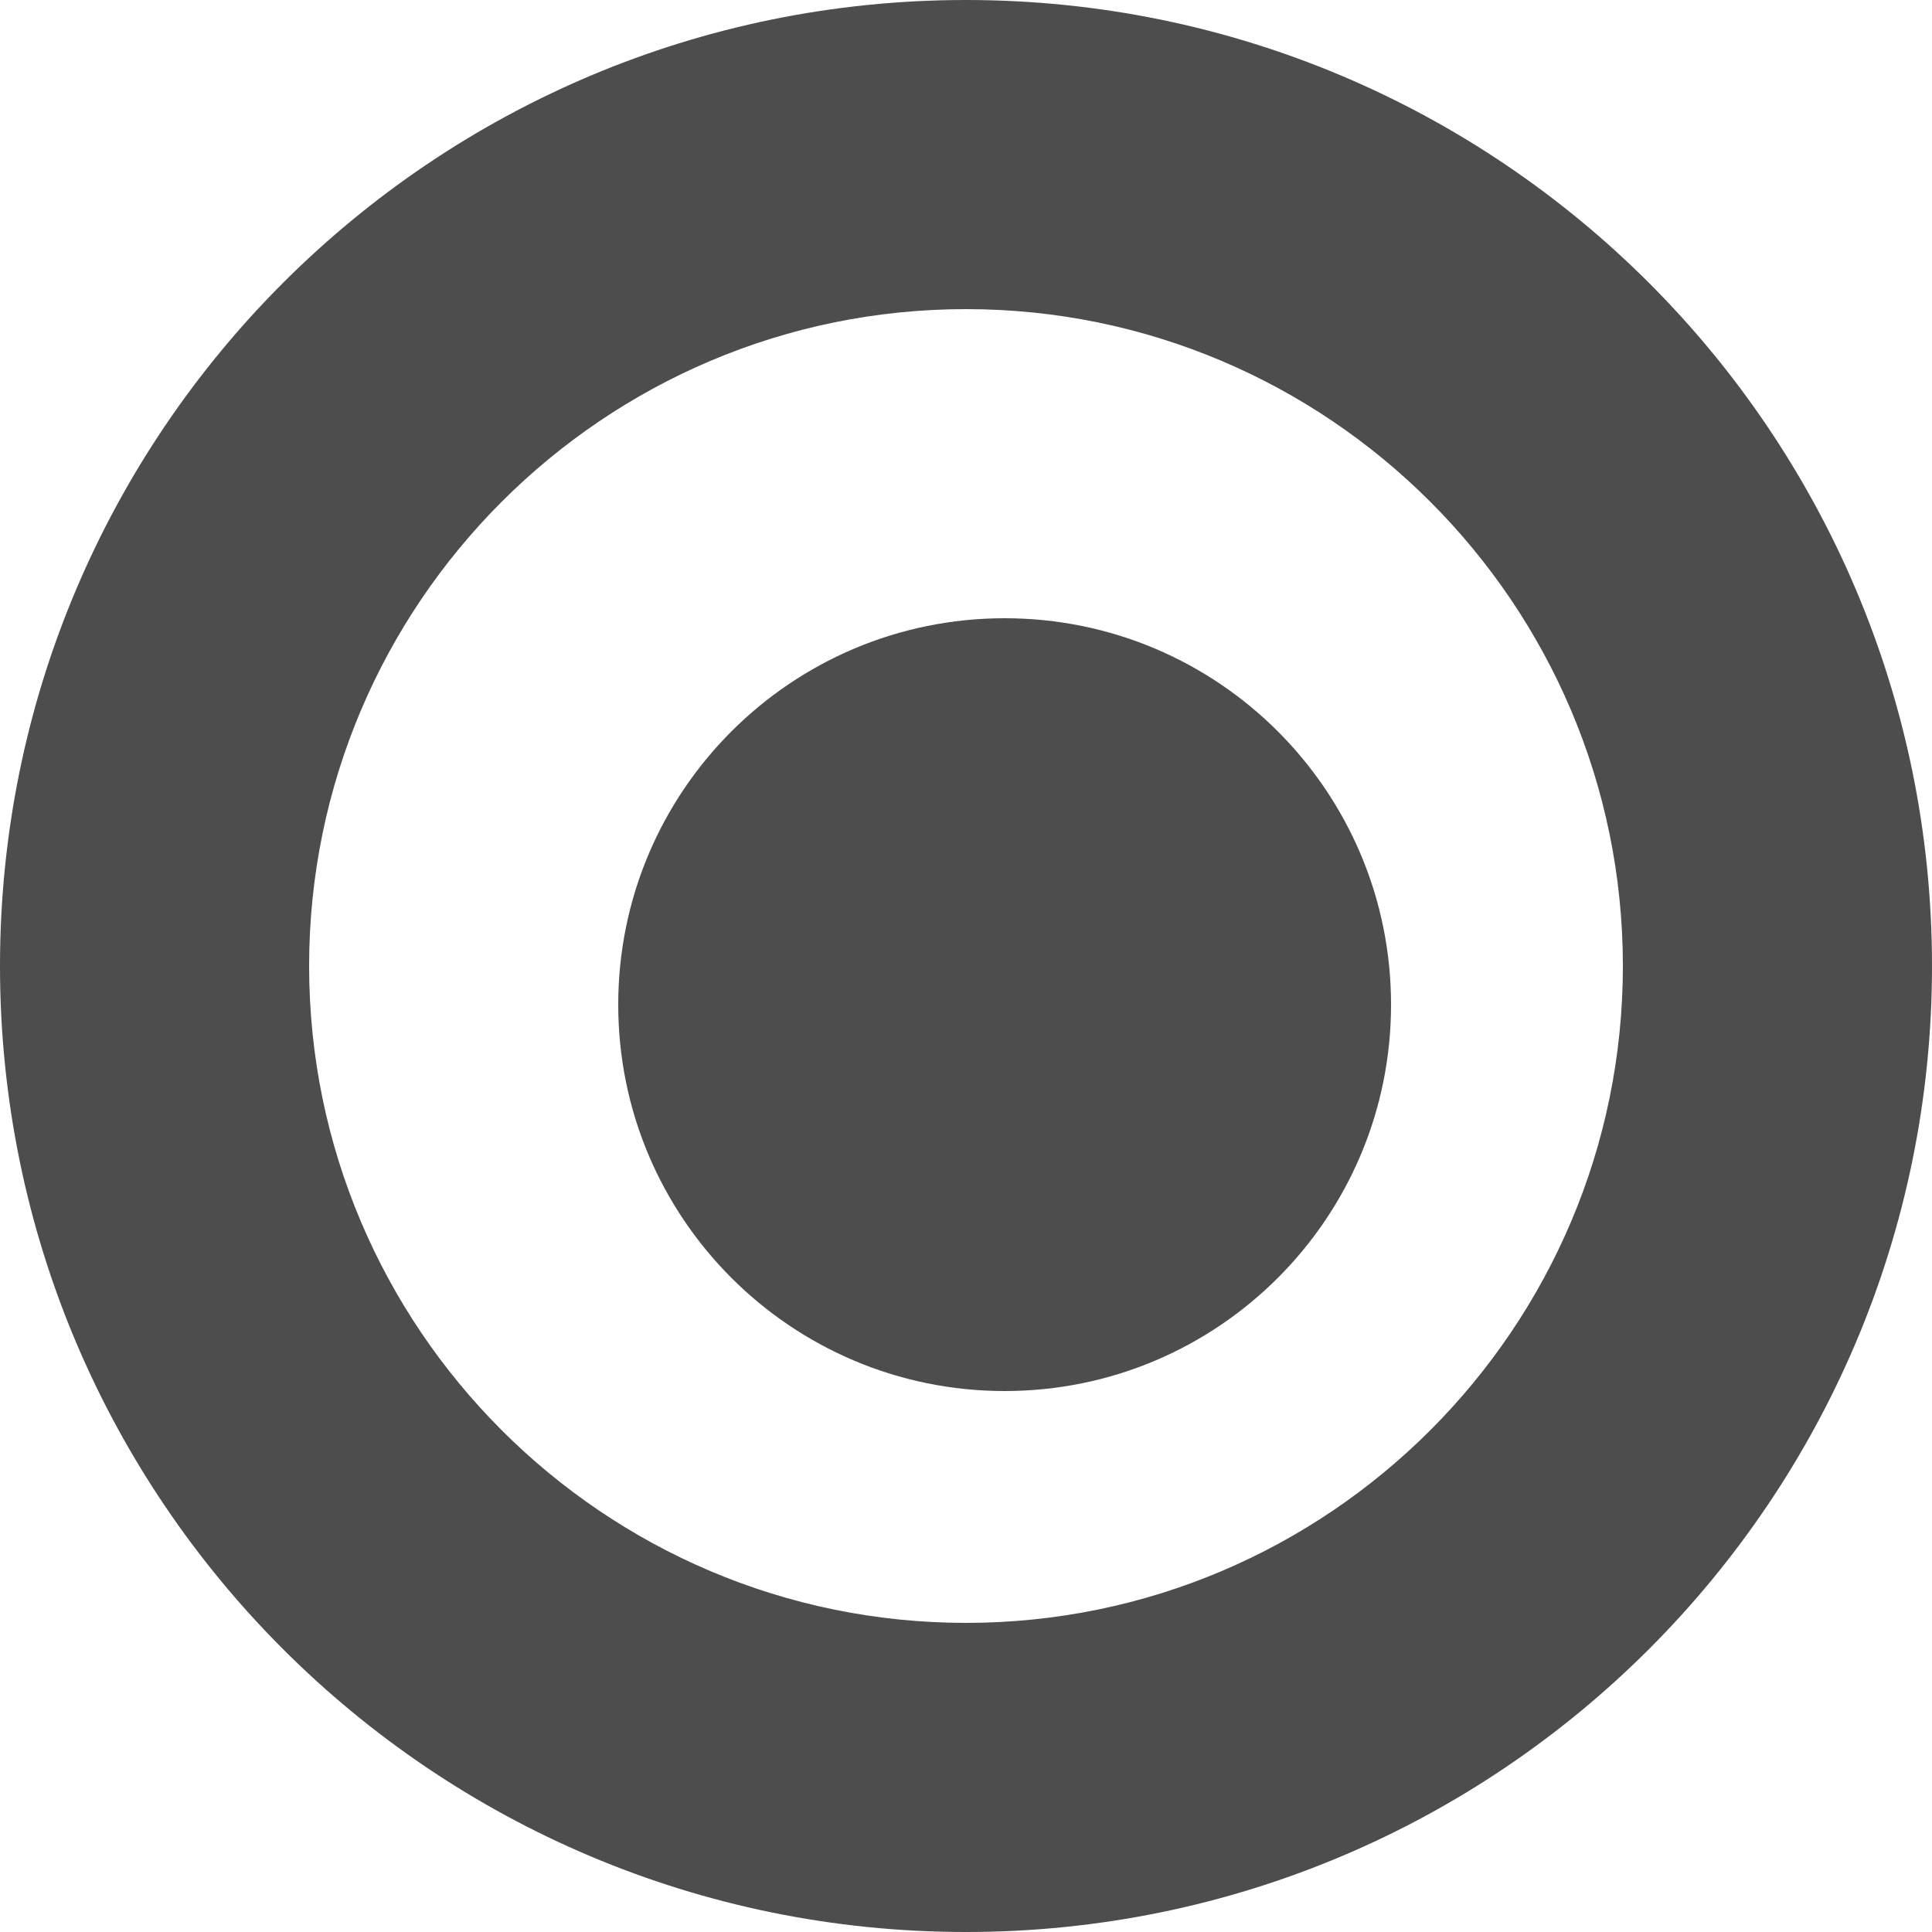
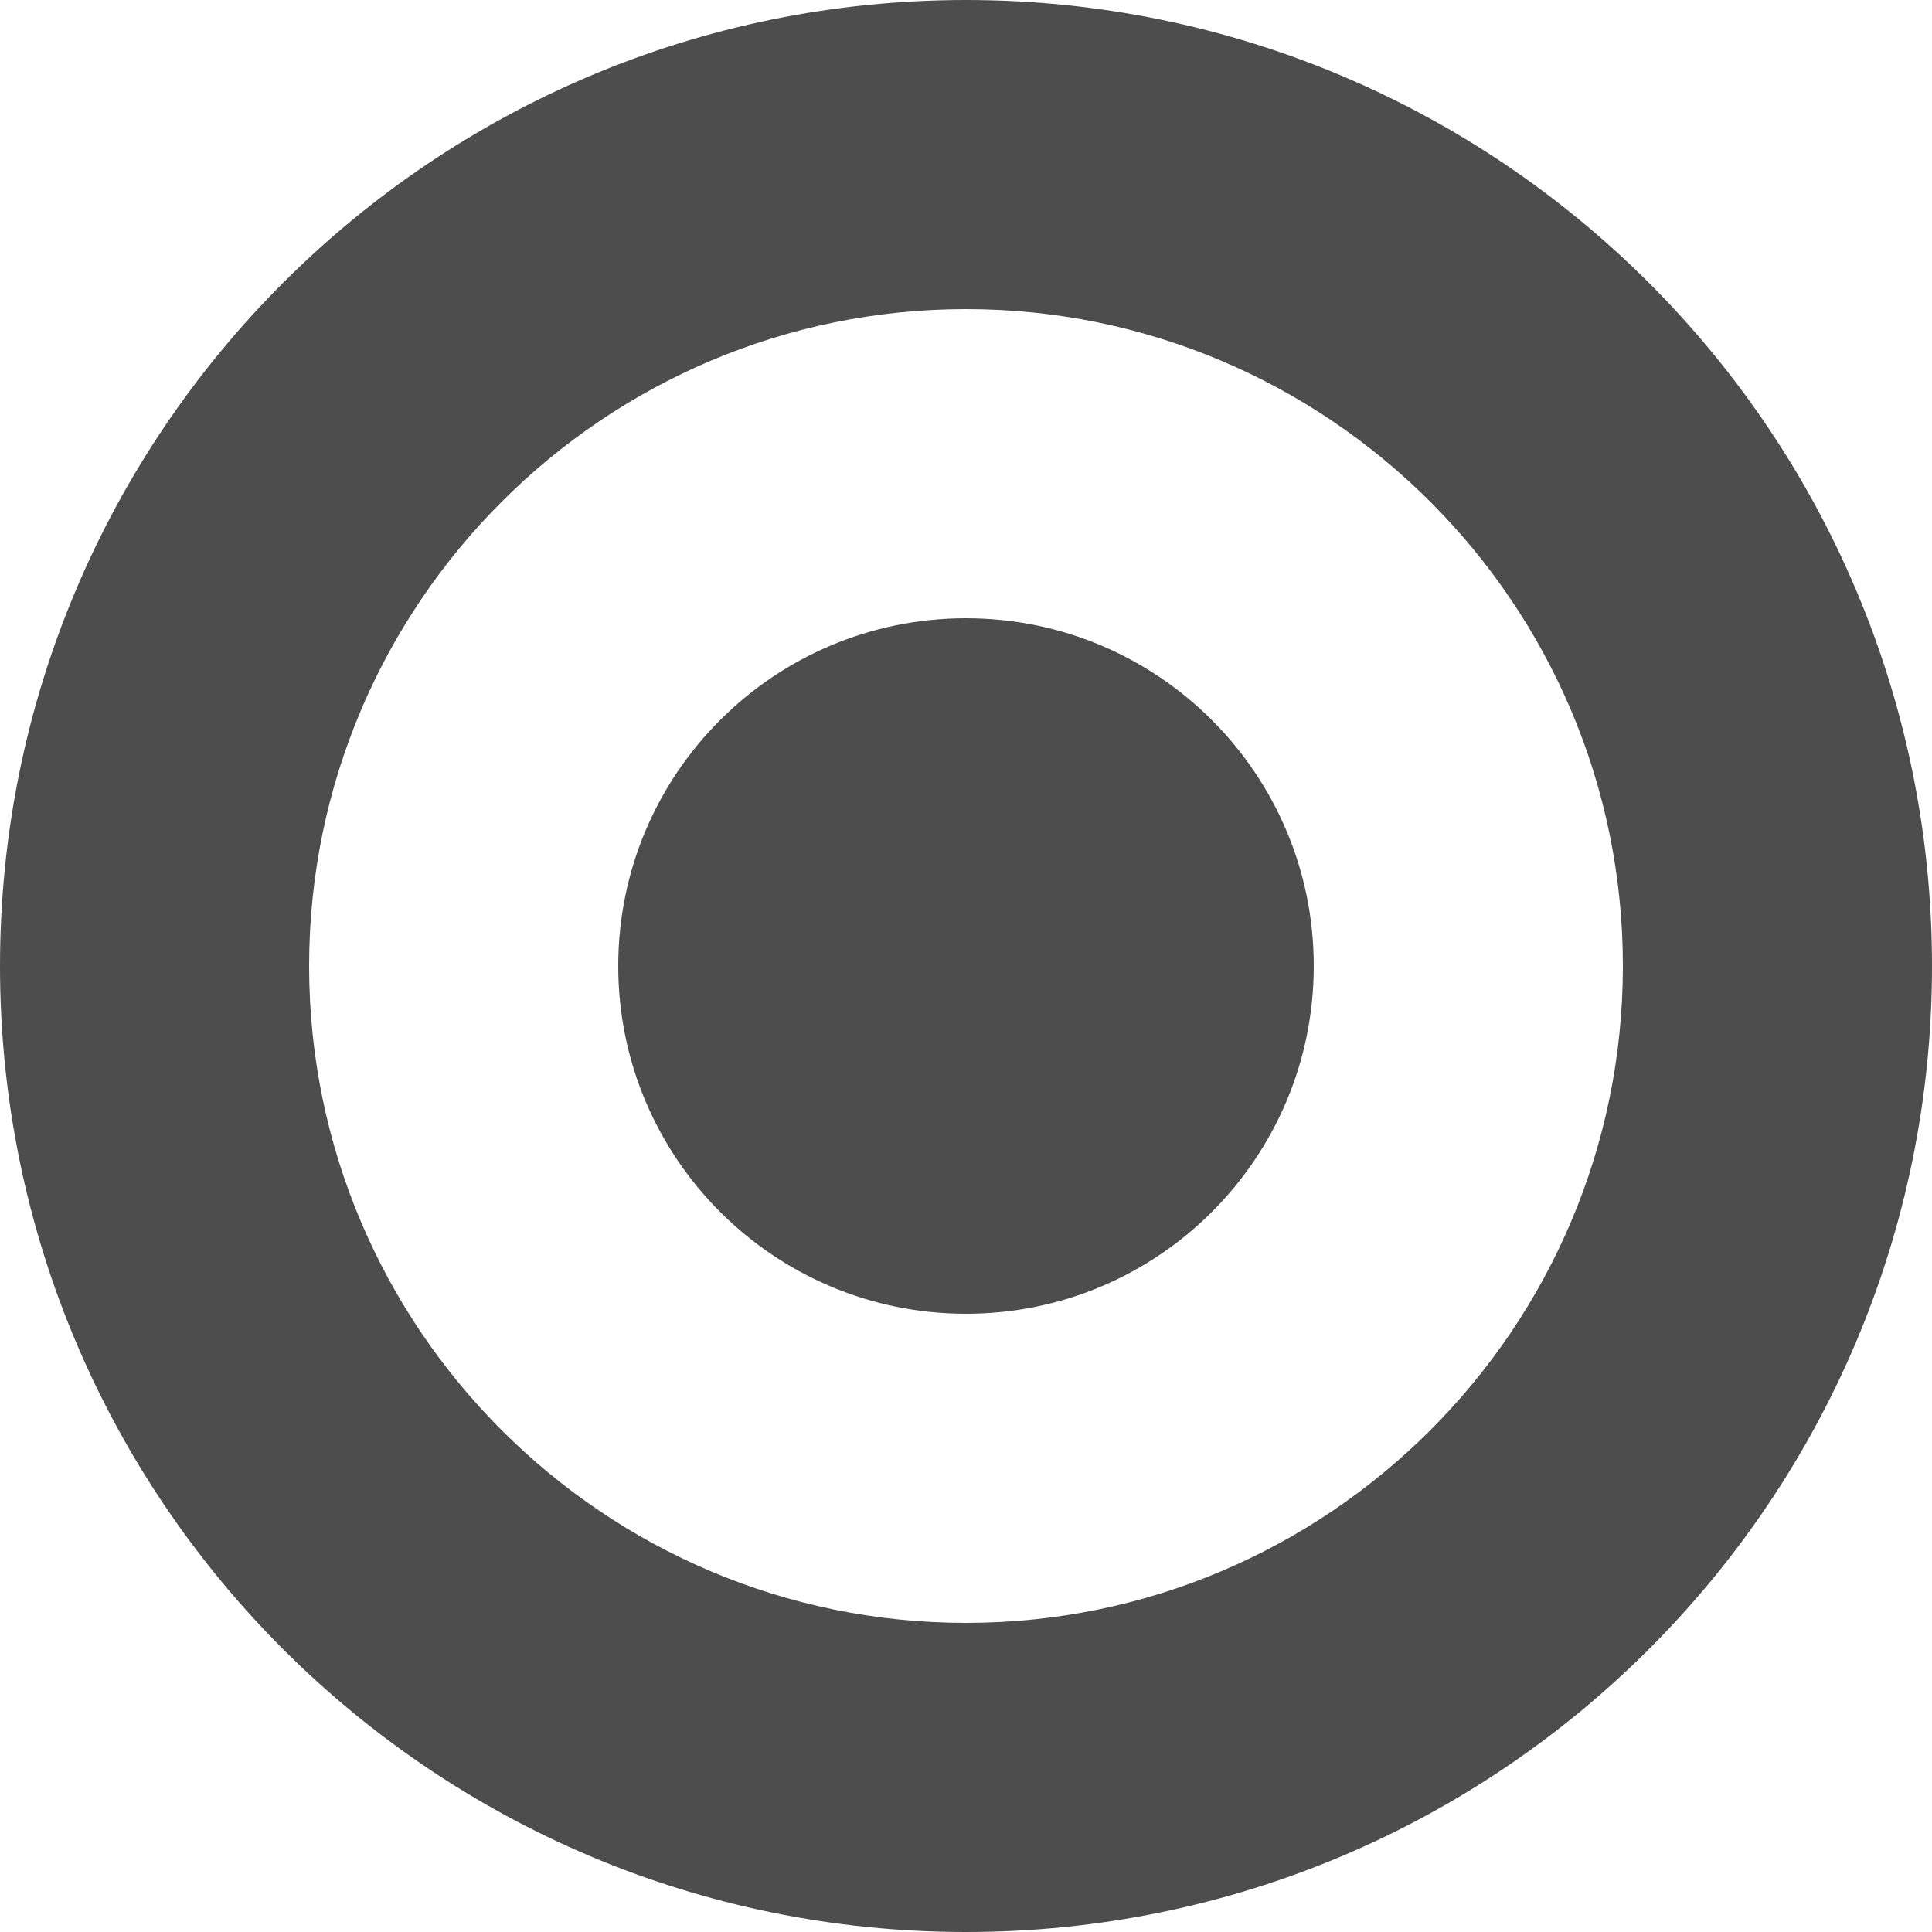
<svg xmlns="http://www.w3.org/2000/svg" width="25" height="25" viewBox="0 0 25 25">
  <path fill="#4D4D4D" d="M12.5 4c4.687 0 8.5 3.813 8.5 8.5 0 4.687-3.813 8.5-8.5 8.5C7.813 21 4 17.187 4 12.5 4 7.813 7.813 4 12.5 4m0-4C5.597 0 0 5.597 0 12.5S5.597 25 12.5 25 25 19.403 25 12.5 19.403 0 12.5 0z" />
-   <circle fill="#4D4D4D" cx="13" cy="13" r="5" />
+   <circle fill="#4D4D4D" cx="12.5" cy="12.5" r="4.5" />
</svg>
